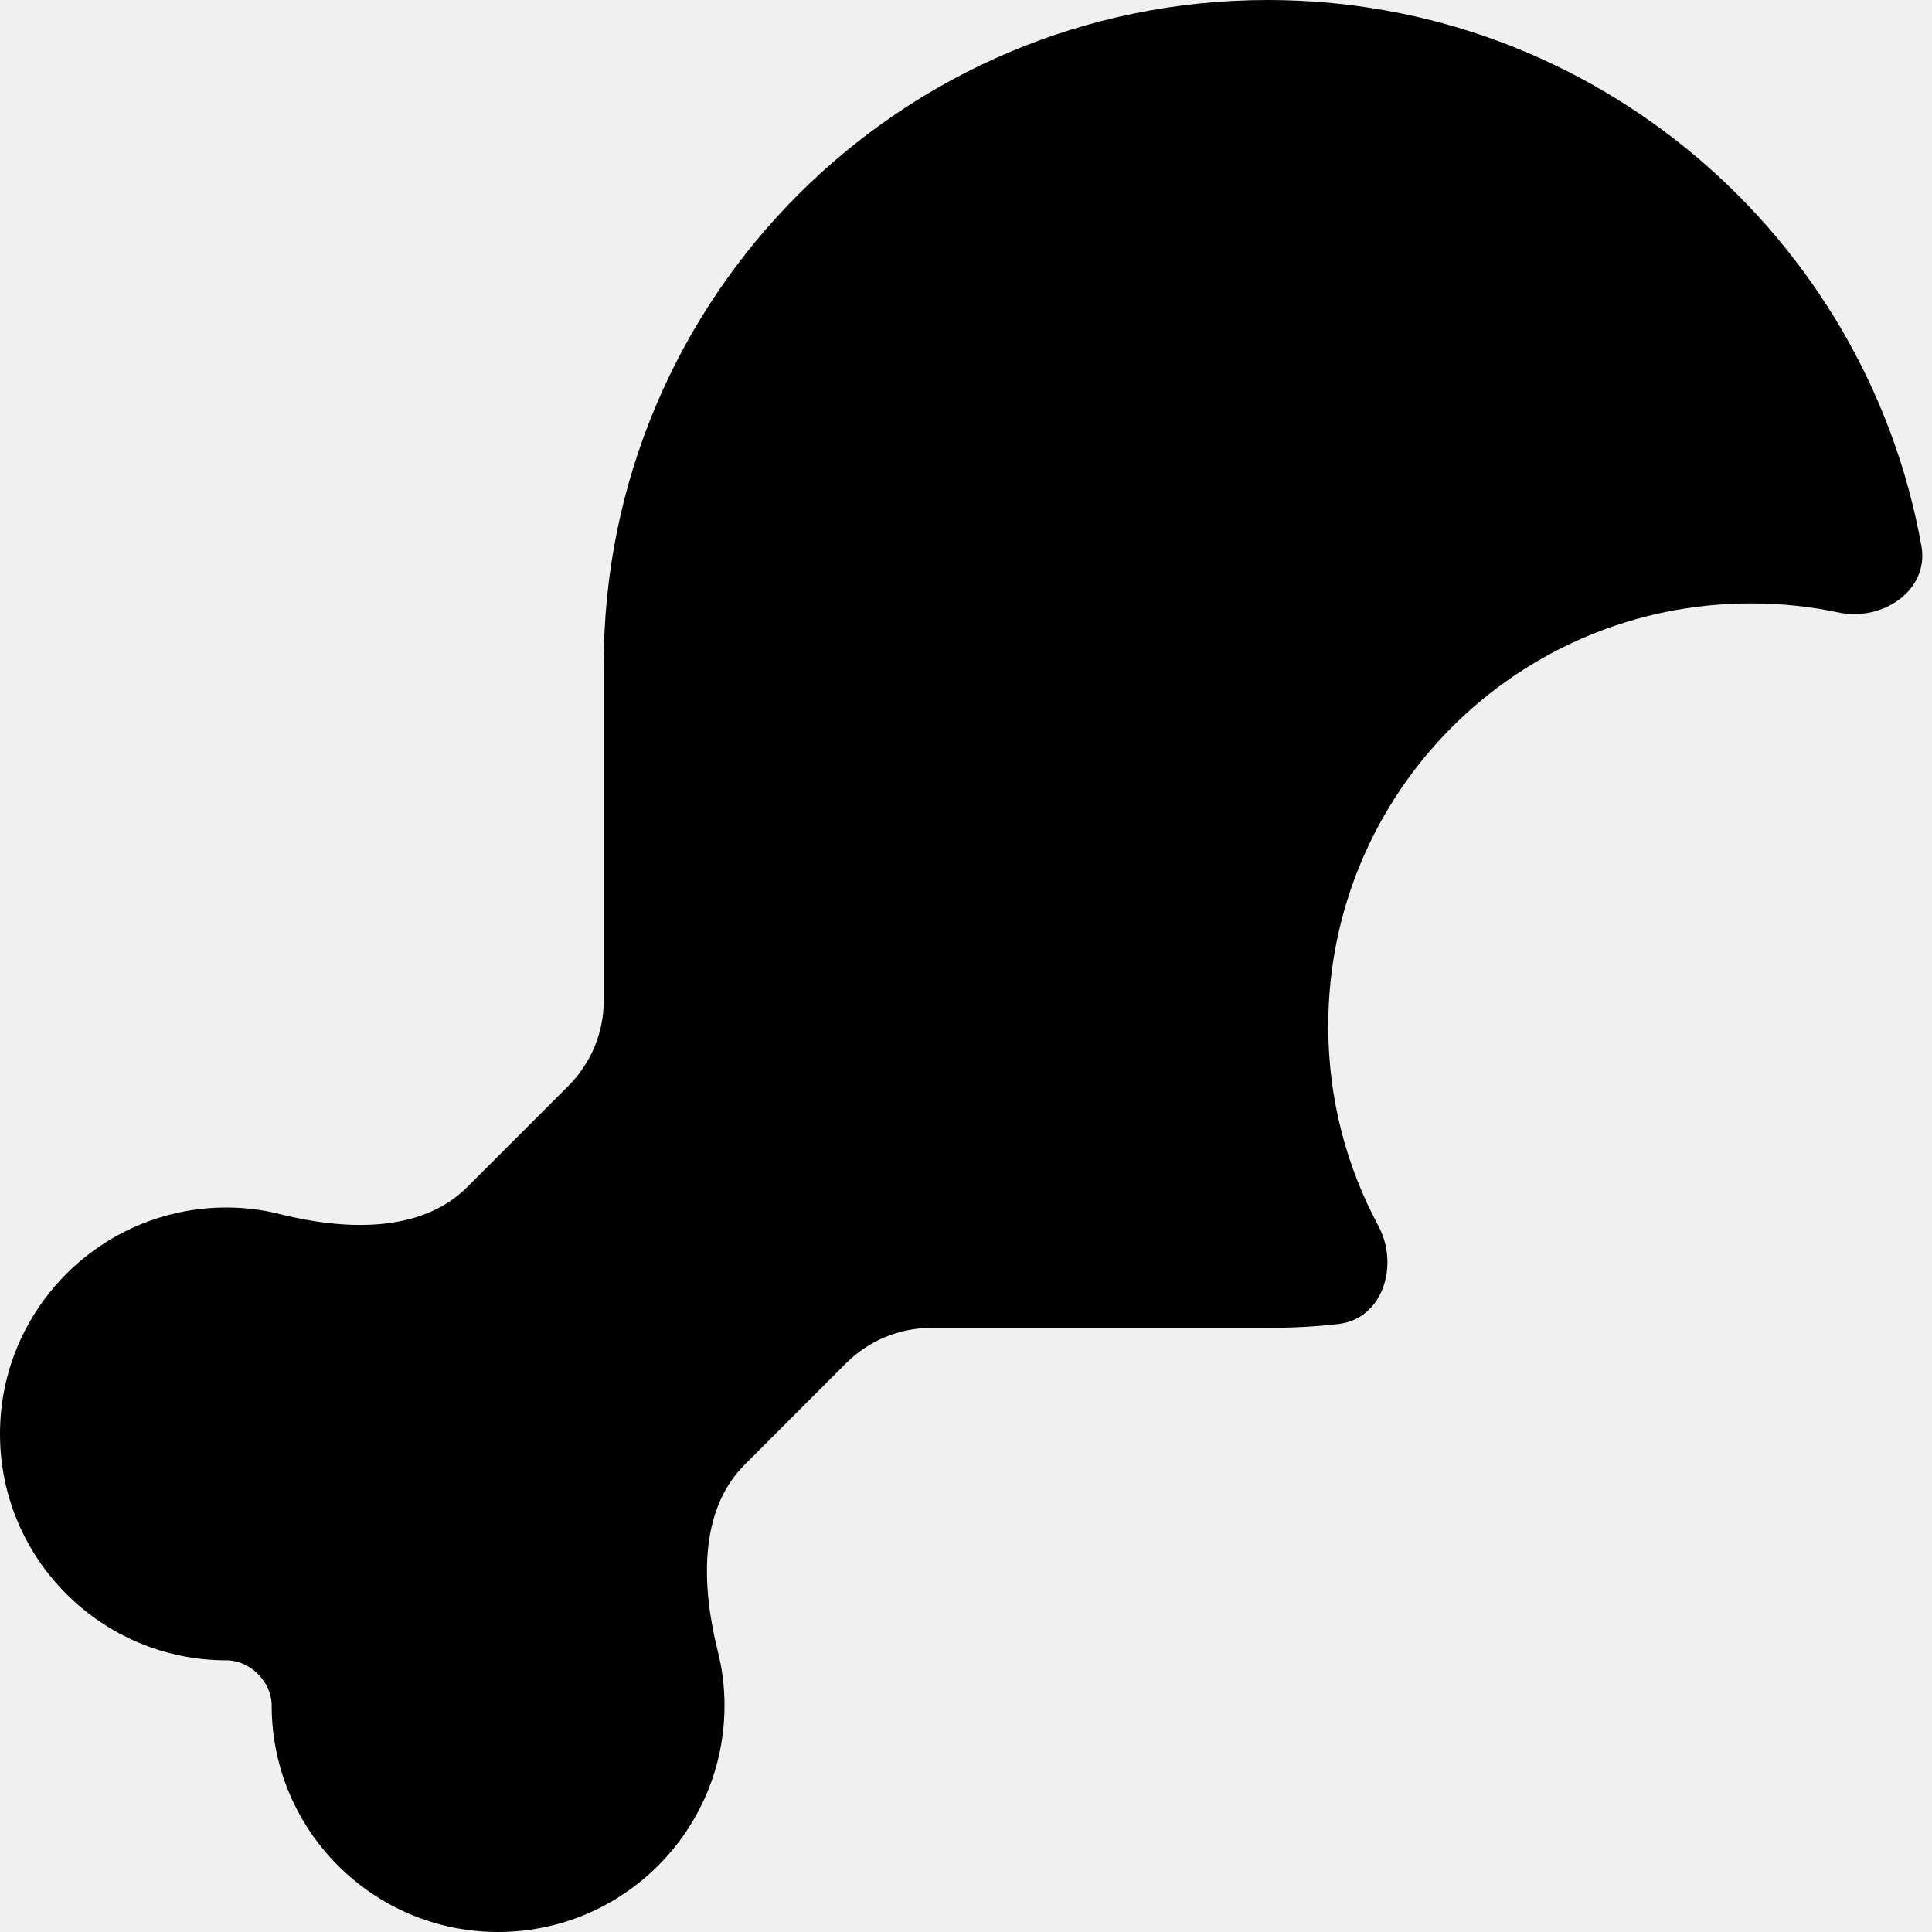
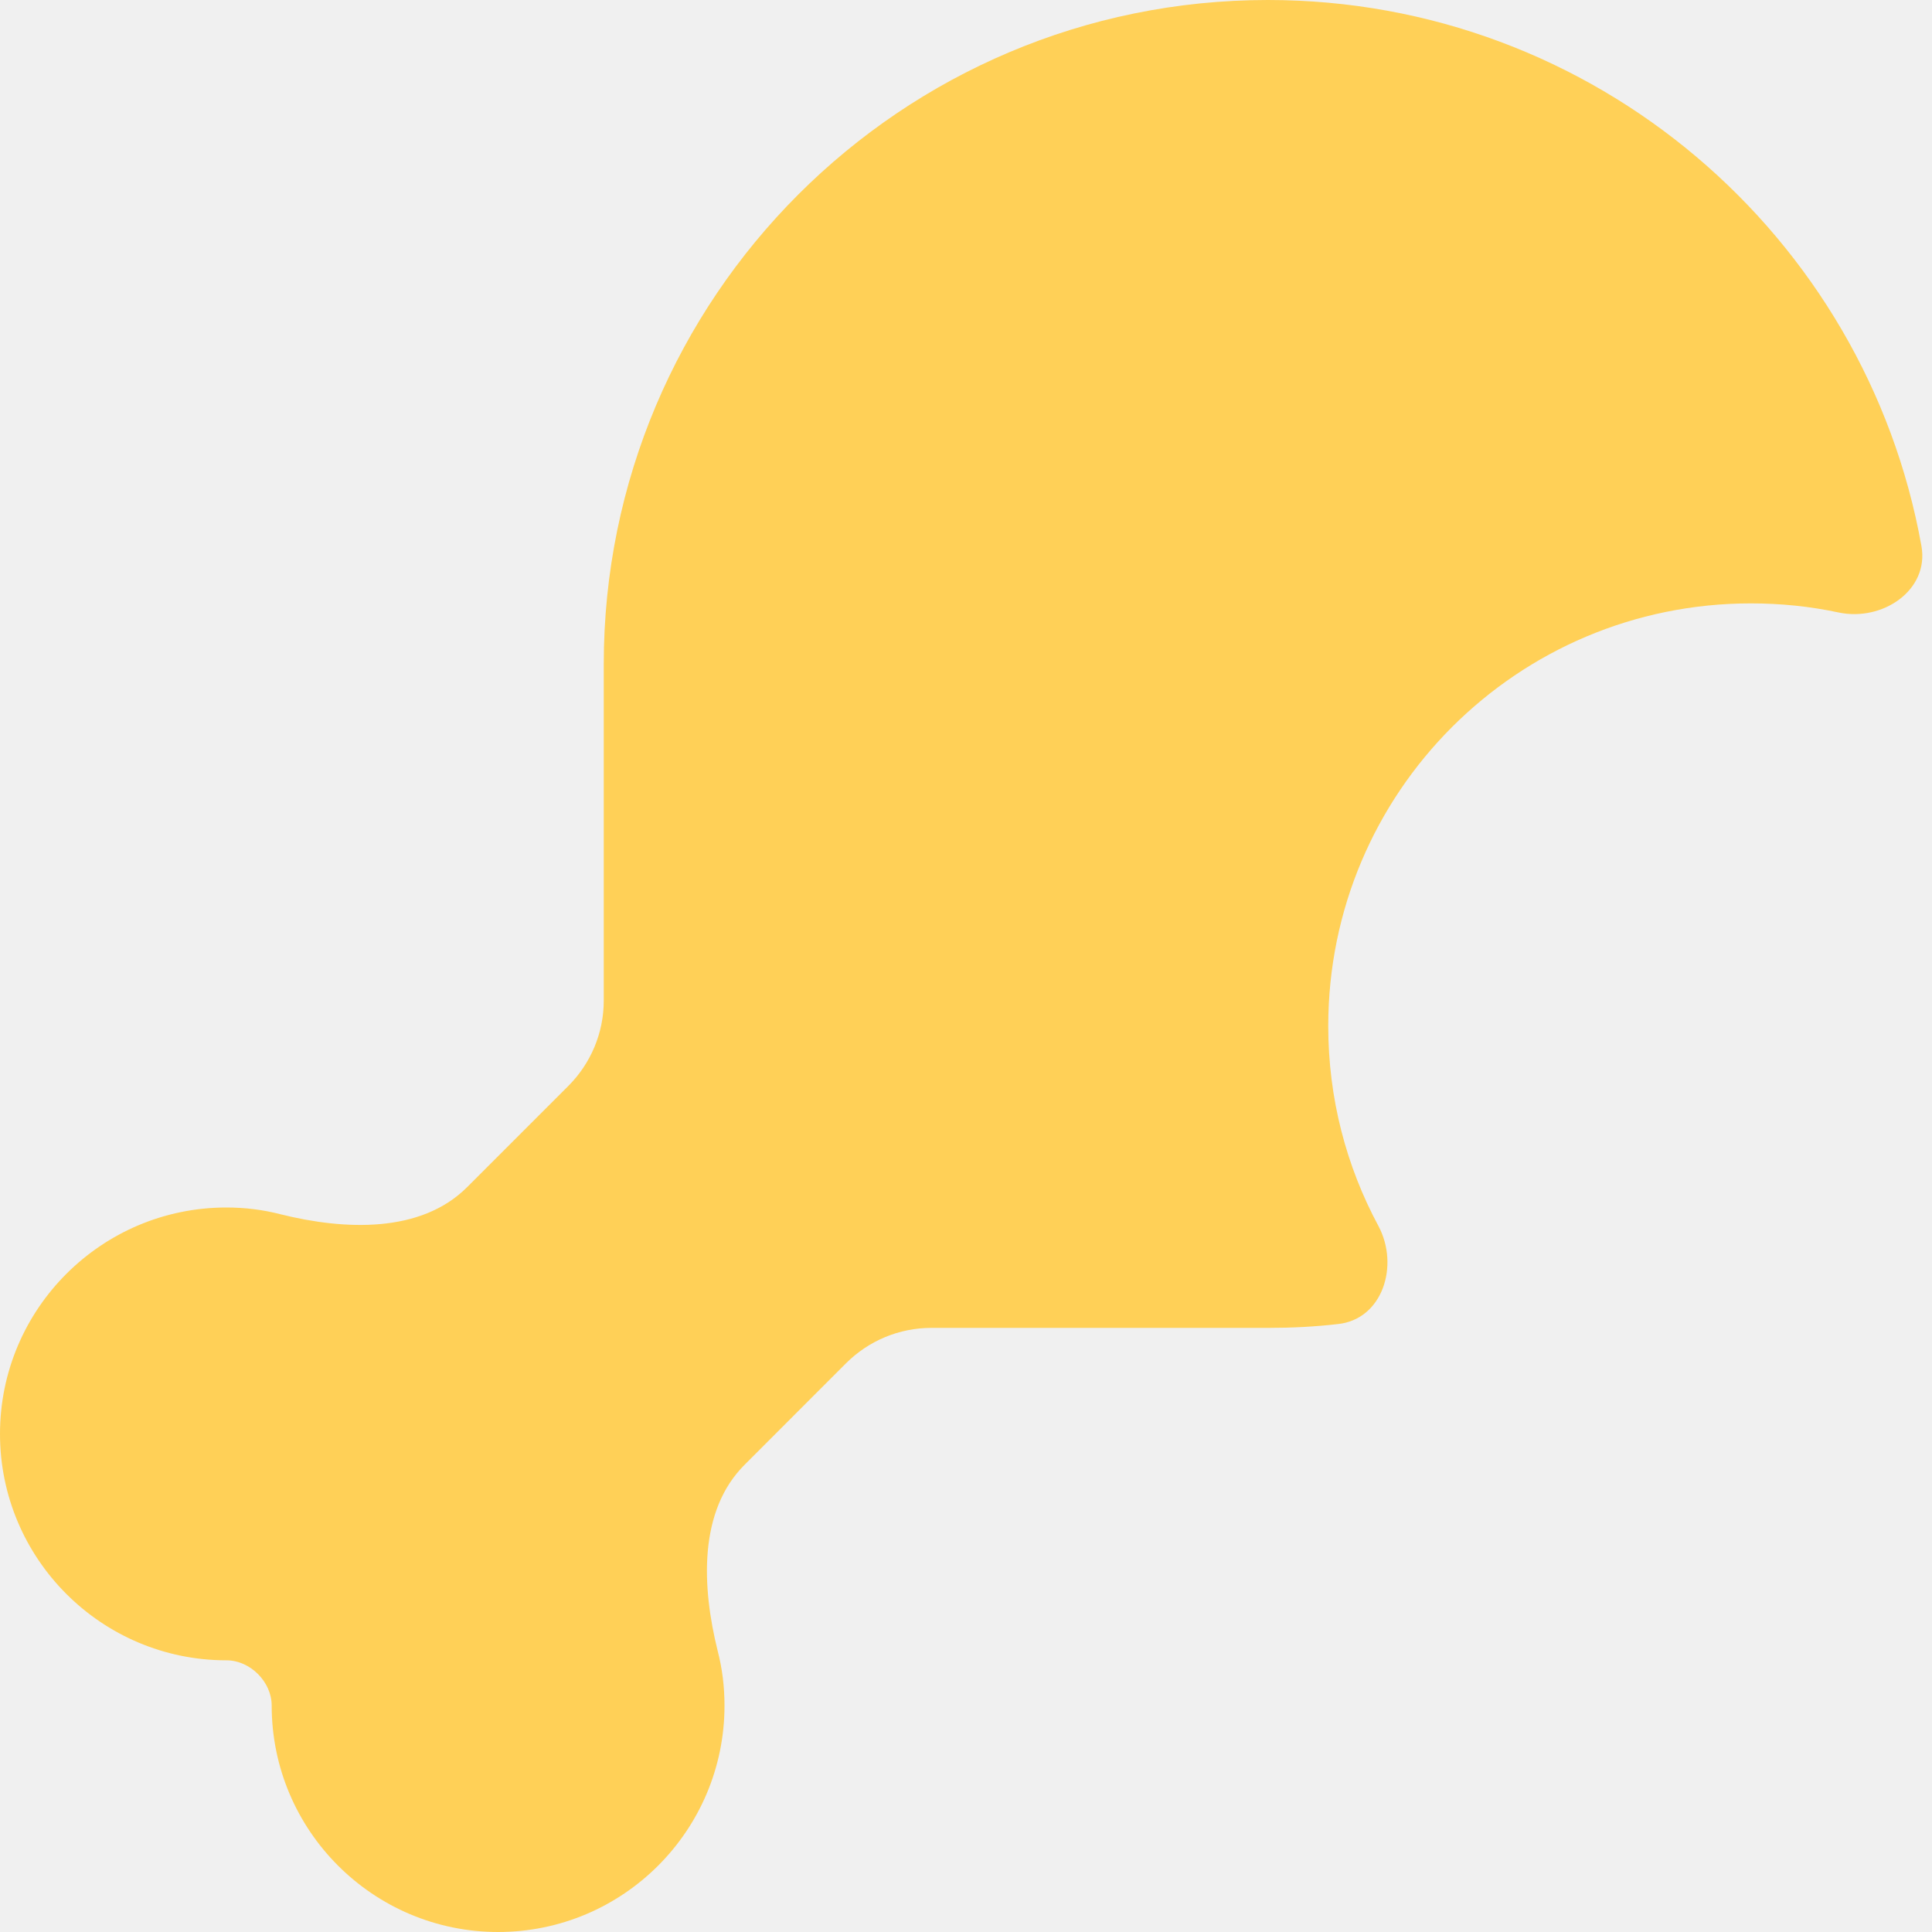
<svg xmlns="http://www.w3.org/2000/svg" width="32" height="32" viewBox="0 0 32 32" fill="none">
-   <g clip-path="url(#clip0_11_176)">
-     <path d="M10 16.575C10 17.106 9.787 17.613 9.412 17.988L7.737 19.663C6.969 20.431 5.706 20.375 4.65 20.113C4.362 20.038 4.062 20 3.75 20C1.681 20 0 21.681 0 23.75C0 25.819 1.681 27.5 3.75 27.5C4.144 27.5 4.5 27.856 4.5 28.25C4.5 30.319 6.181 32 8.25 32C10.319 32 12 30.319 12 28.25C12 27.938 11.963 27.637 11.887 27.344C11.625 26.288 11.562 25.025 12.338 24.256L14.012 22.581C14.387 22.206 14.894 21.994 15.425 21.994H21C21.394 21.994 21.775 21.975 22.156 21.931C22.9 21.856 23.181 20.962 22.831 20.306C22.3 19.319 22 18.194 22 16.994C22 13.125 25.131 9.994 29 9.994C29.5 9.994 29.981 10.044 30.45 10.144C31.181 10.3 31.956 9.775 31.825 9.044C30.906 3.906 26.406 0 21 0C14.925 0 10 4.925 10 11V16.575Z" fill="black" />
+   <g clip-path="url(#clip0_2180_180)">
+     <mask id="mask0_2180_180" style="mask-type:luminance" maskUnits="userSpaceOnUse" x="0" y="0" width="32" height="32">
+       <path d="M32 0H0V32H32V0Z" fill="white" />
+     </mask>
+     <g mask="url(#mask0_2180_180)">
+       <path d="M10 16.575C10 17.106 9.787 17.613 9.412 17.988L7.737 19.663C6.969 20.431 5.706 20.375 4.65 20.113C4.362 20.038 4.062 20 3.75 20C1.681 20 0 21.681 0 23.75C0 25.819 1.681 27.5 3.75 27.5C4.144 27.5 4.5 27.856 4.5 28.25C4.5 30.319 6.181 32 8.25 32C10.319 32 12 30.319 12 28.25C12 27.938 11.963 27.637 11.887 27.344C11.625 26.288 11.562 25.025 12.338 24.256L14.012 22.581C14.387 22.206 14.894 21.994 15.425 21.994H21C21.394 21.994 21.775 21.975 22.156 21.931C22.9 21.856 23.181 20.962 22.831 20.306C22.3 19.319 22 18.194 22 16.994C22 13.125 25.131 9.994 29 9.994C29.5 9.994 29.981 10.044 30.45 10.144C31.181 10.3 31.956 9.775 31.825 9.044C30.906 3.906 26.406 0 21 0C14.925 0 10 4.925 10 11V16.575Z" fill="#FFD057" />
+     </g>
  </g>
  <defs>
-     <clipPath id="clip0_11_176">
+     <clipPath id="clip0_2180_180">
      <rect width="32" height="32" fill="white" />
    </clipPath>
  </defs>
</svg>
